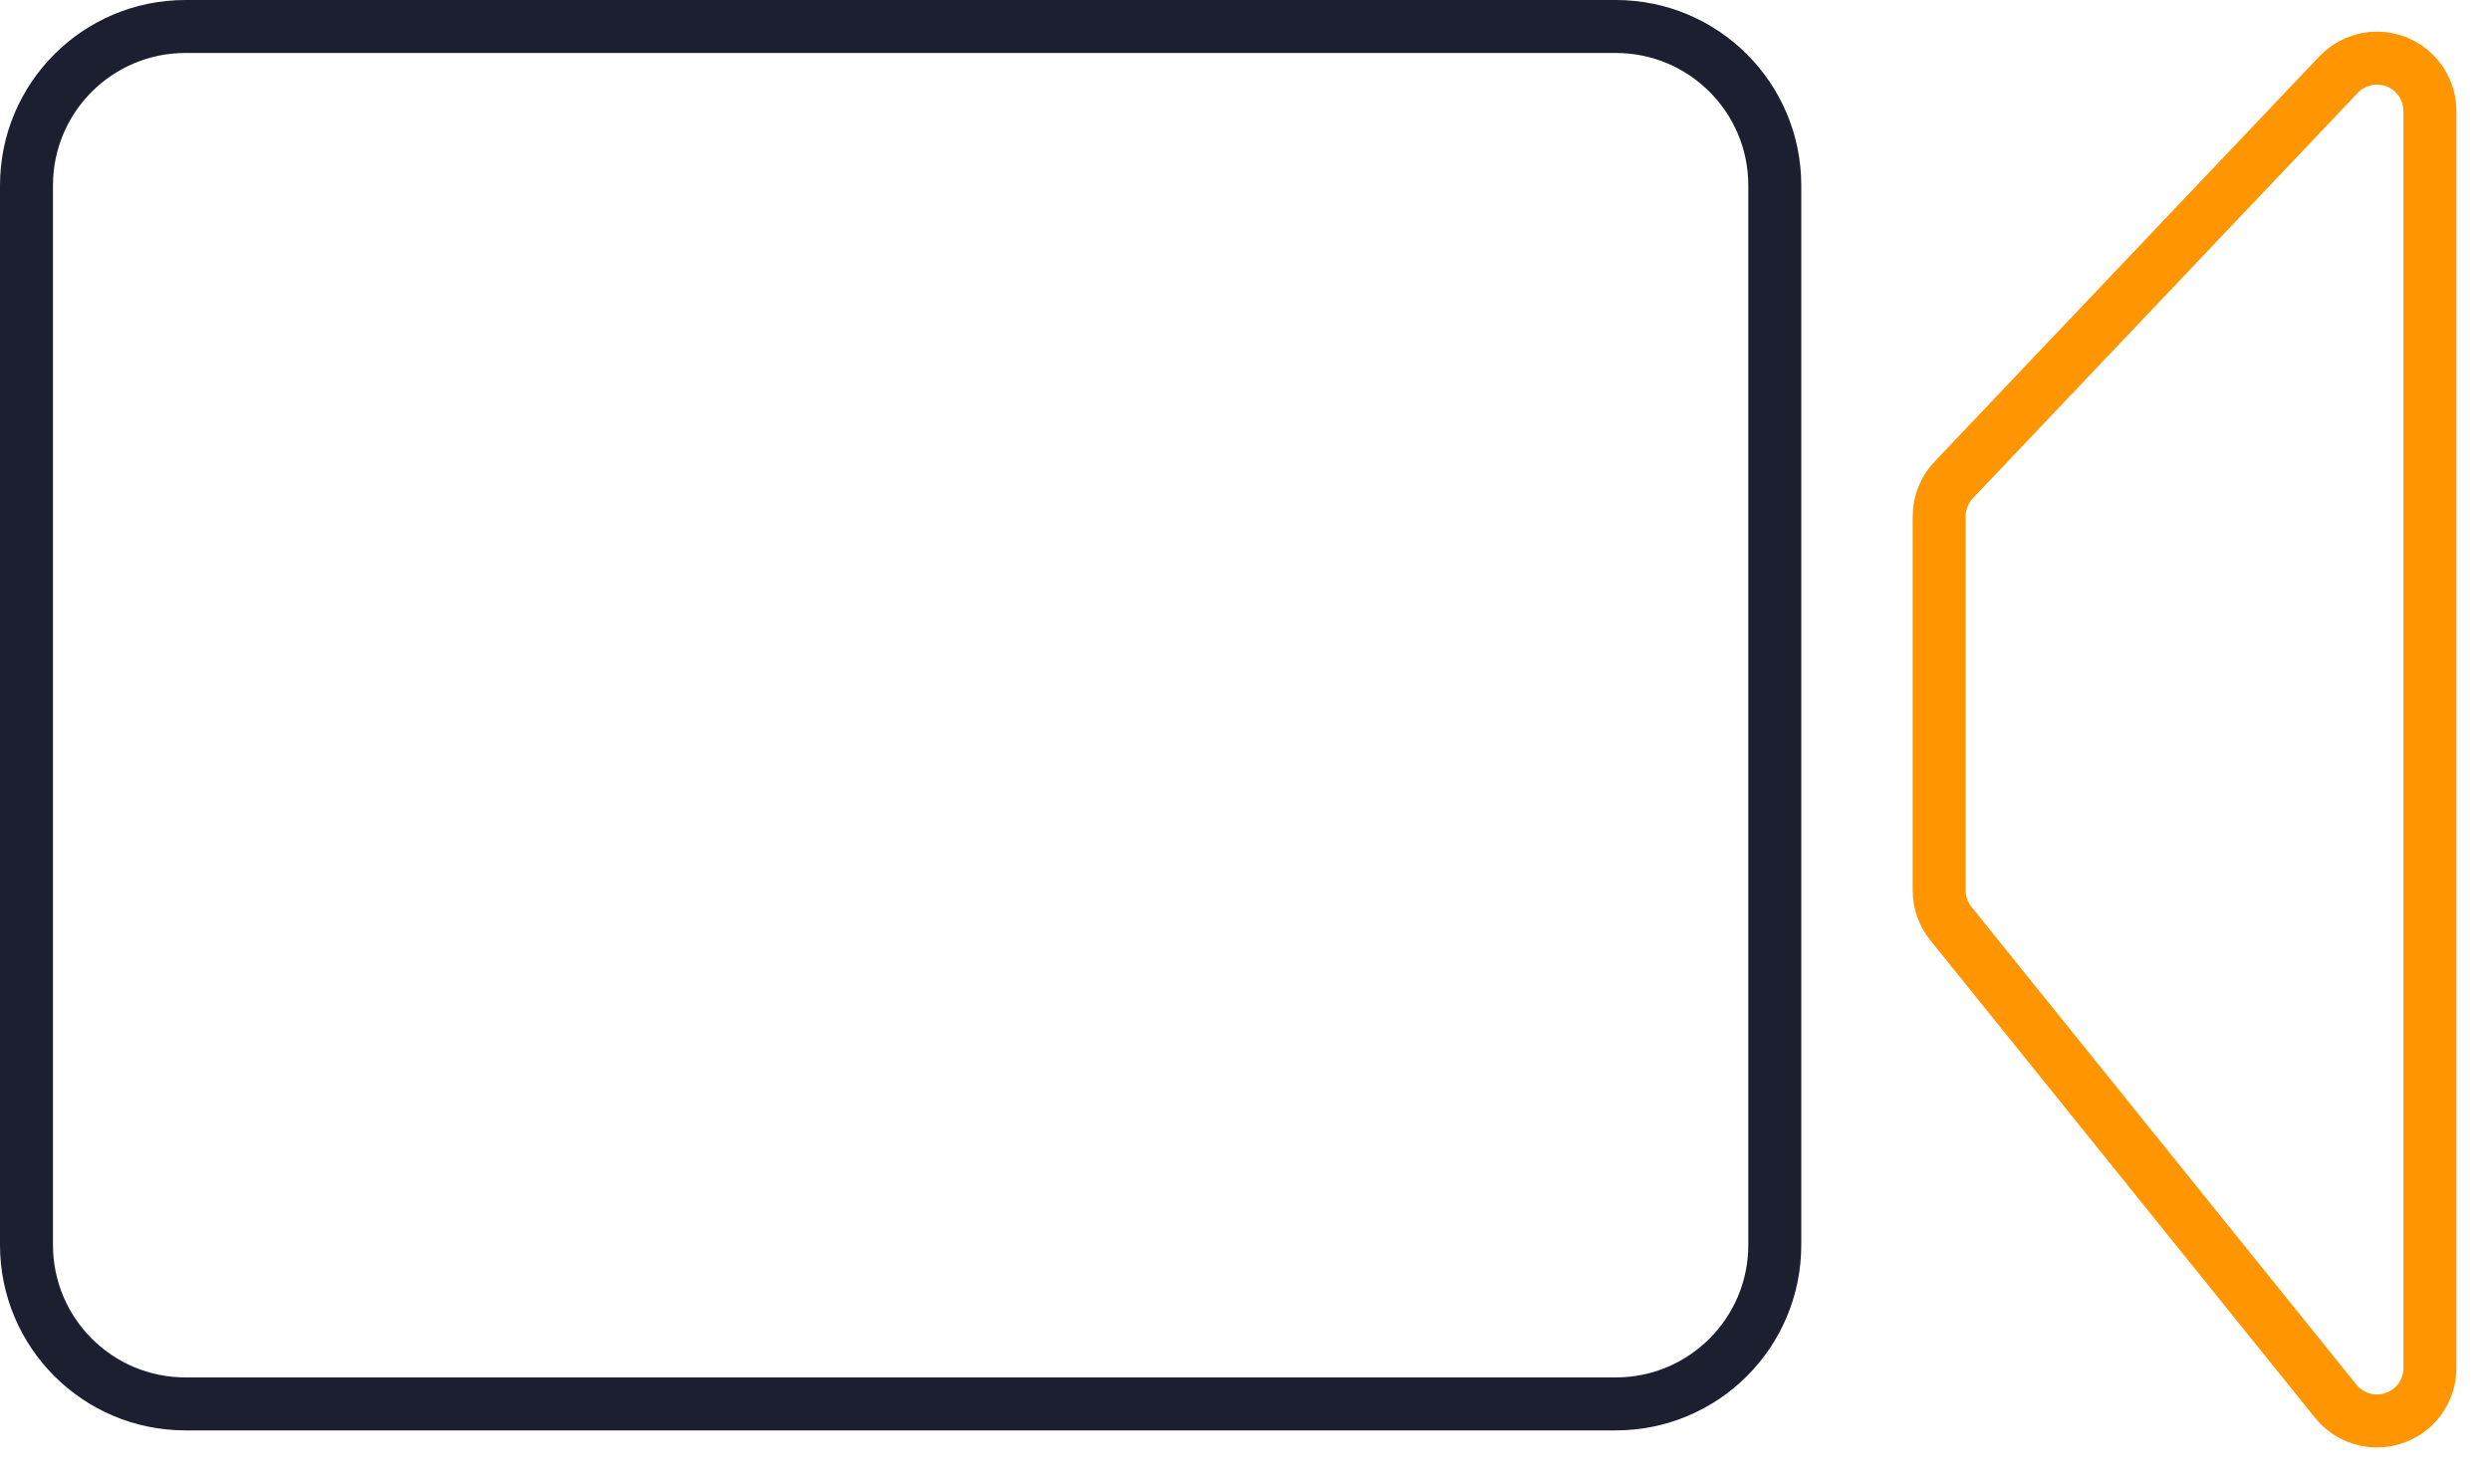
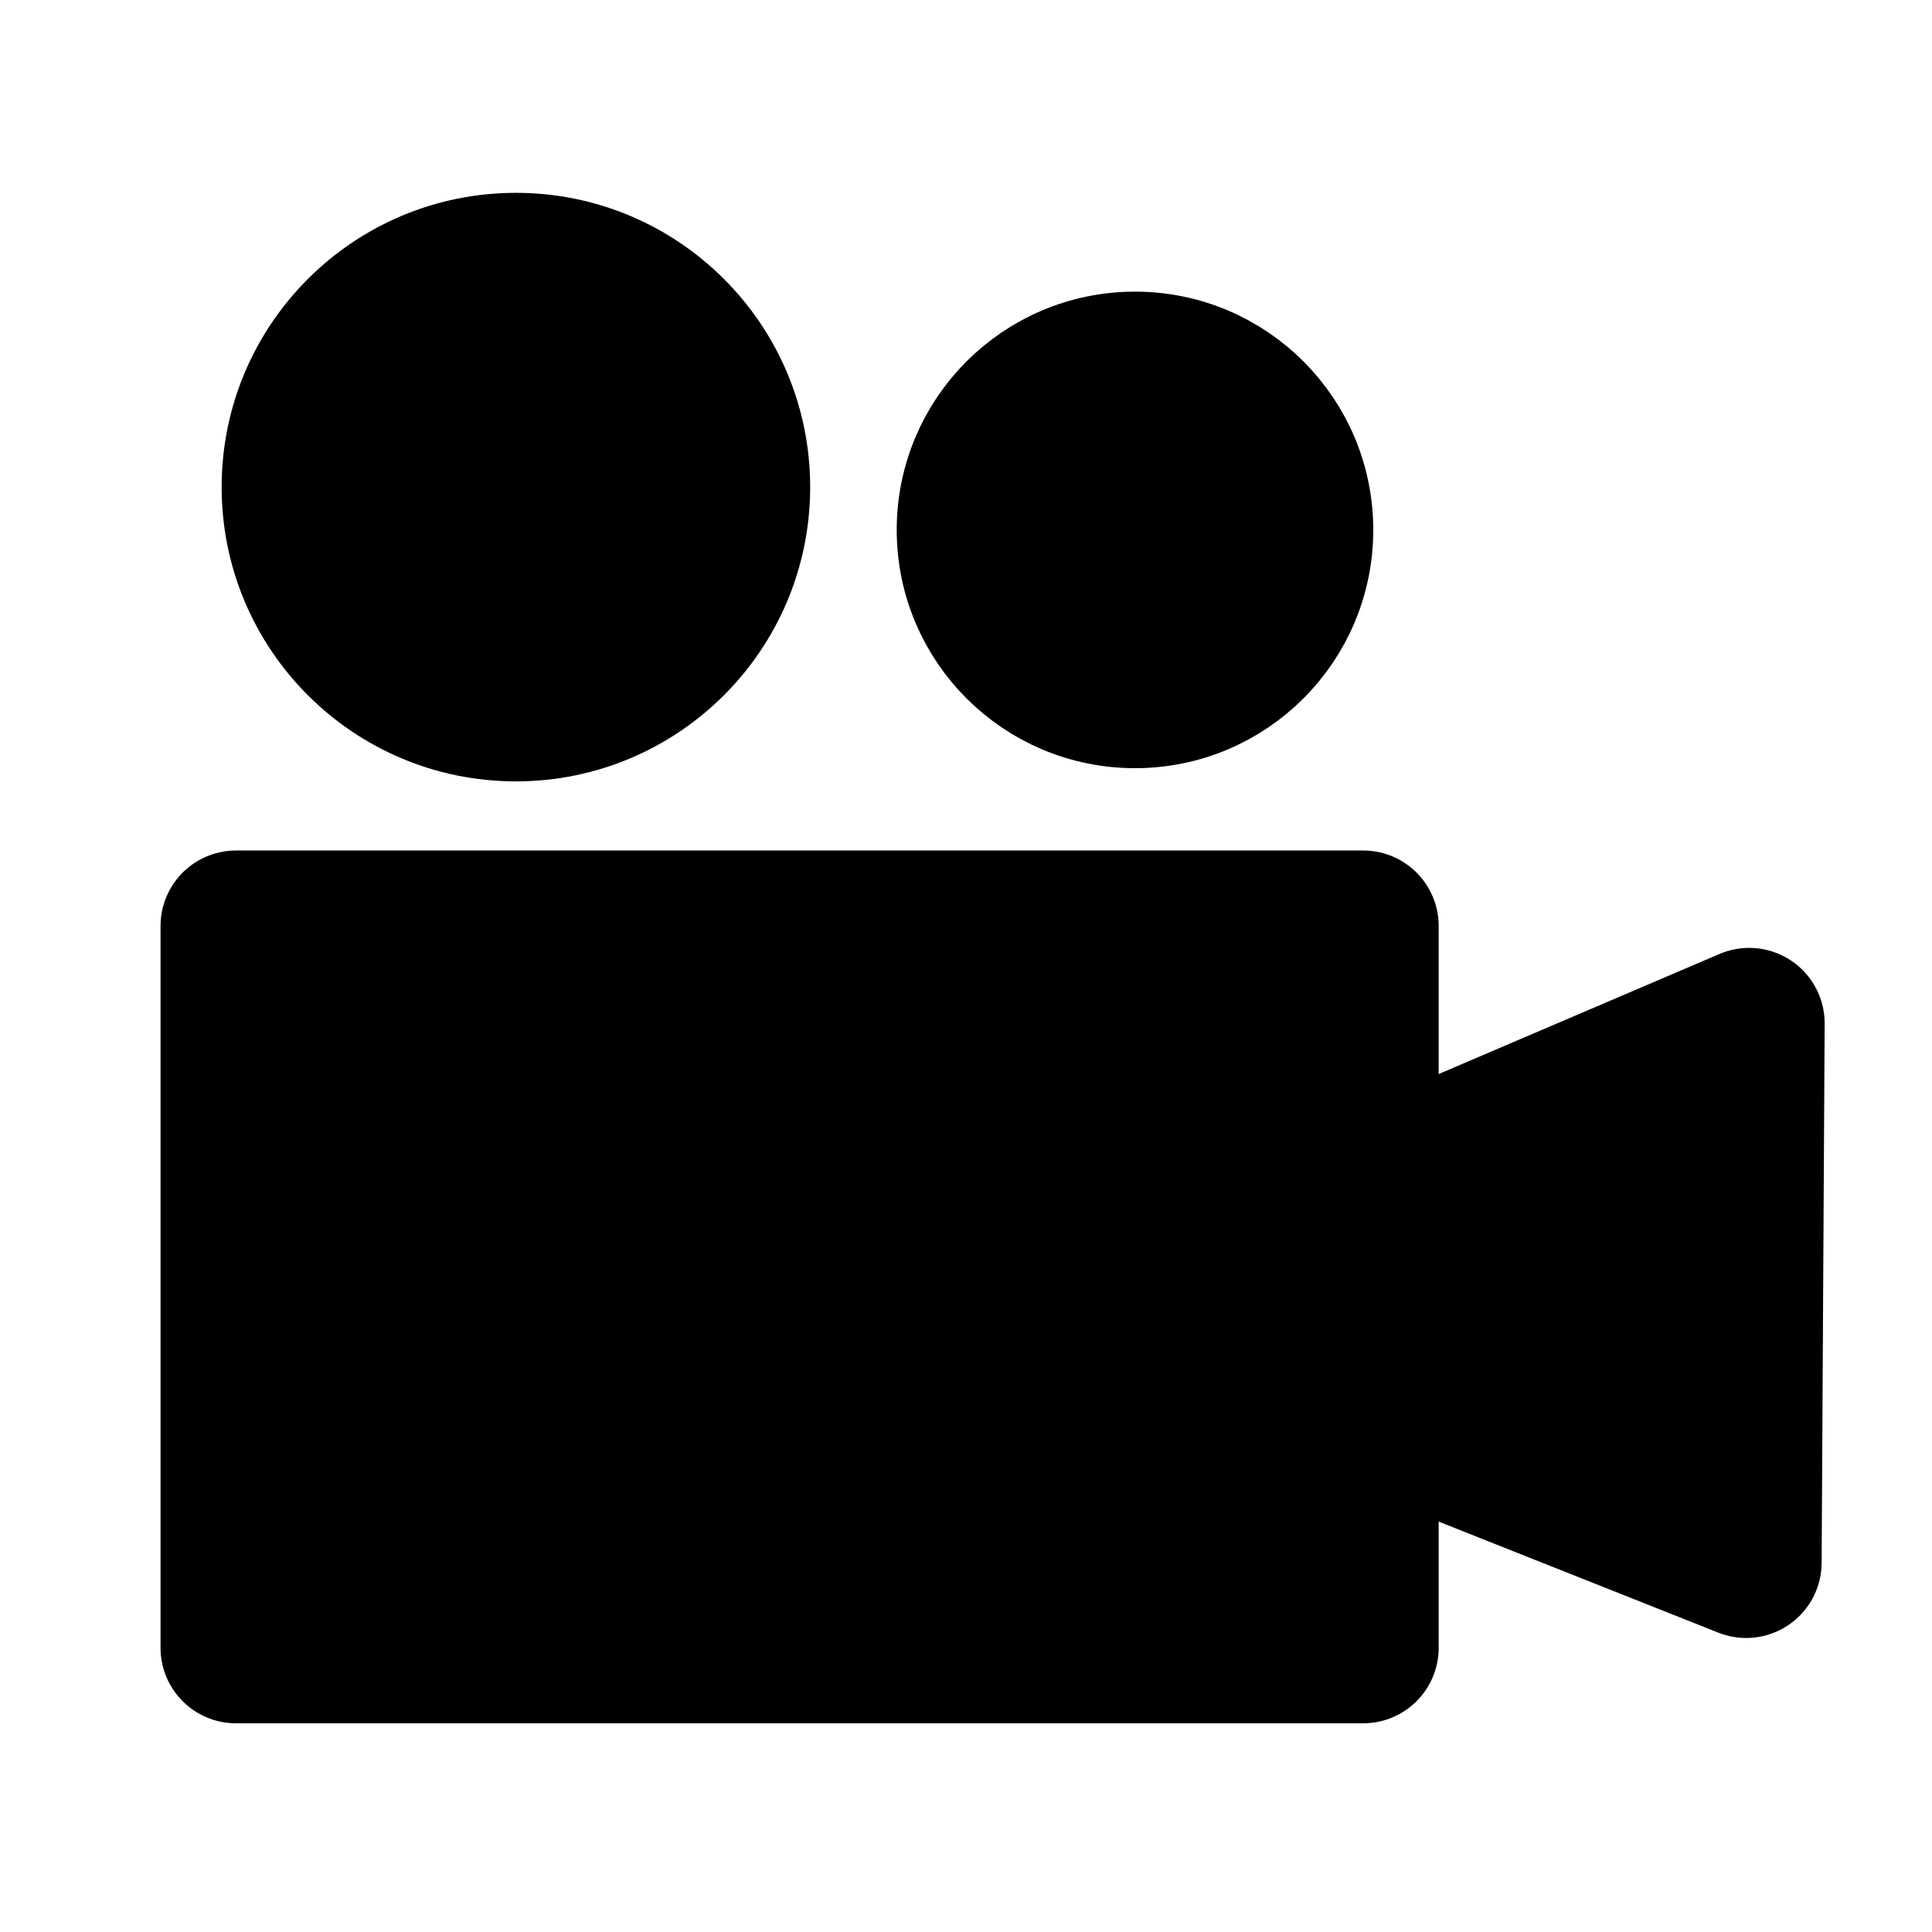
- <svg xmlns="http://www.w3.org/2000/svg" width="47px" height="28px" viewBox="0 0 47 28" version="1.1">
-   <defs />
-   <g id="Template-3---Bitcoin-resources" stroke="none" stroke-width="1" fill="none" fill-rule="evenodd">
-     <g id="22.01.18-Bitcoin.org_Bitcoin-resources_Desktop-1200px--" transform="translate(-777, -1143)">
-       <g id="//contenct" transform="translate(215, 555)">
-         <g id="box5" transform="translate(400, 530)">
-           <g id="icon/documentaries" transform="translate(155, 42)">
-             <g id="icon">
-               <rect id="Rectangle-3" x="0" y="0" width="60" height="60" />
-               <g id="Group-2" transform="translate(7, 15)">
-                 <rect id="Rectangle-2" stroke="#1C1F30" x="0.5" y="1.5" width="33" height="26" rx="3" />
-                 <path d="M36.603,10.746 L36.603,17.808 C36.603,18.036 36.681,18.257 36.825,18.435 L44.088,27.45 C44.434,27.88 45.064,27.947 45.494,27.601 C45.729,27.411 45.866,27.125 45.866,26.822 L45.866,3.097 C45.866,2.545 45.419,2.097 44.866,2.097 C44.592,2.097 44.33,2.21 44.141,2.409 L36.878,10.058 C36.702,10.243 36.603,10.49 36.603,10.746 Z" id="Path-2" stroke="#FF9500" />
-               </g>
-             </g>
-           </g>
-         </g>
-       </g>
-     </g>
+ <svg xmlns="http://www.w3.org/2000/svg" width="32" height="32">
+   <g transform="translate(0 -1020.362)">
+     <rect width="18.67" height="11.956" x="3.909" y="-1047.655" transform="scale(1 -1)" stroke="#000" stroke-width="2.5" stroke-linecap="round" stroke-linejoin="round" />
+     <rect width="728.571" height="131.429" x="-531.429" y="-130.495" />
+     <path d="M23.026 1043.901l5.896 2.341.05-8.93-6.009 2.569z" stroke="#000" stroke-width="2.5" stroke-linecap="round" stroke-linejoin="round" />
+     <path d="M21.999 1029.139c0 1.767-1.432 3.2-3.2 3.2-1.767 0-3.2-1.432-3.2-3.2 0-1.767 1.432-3.2 3.2-3.2 1.767 0 3.2 1.432 3.2 3.2z" stroke="#000" stroke-linecap="round" stroke-linejoin="round" stroke-width="1.493" />
+     <path d="M12.874 1028.43c0 2.391-1.938 4.329-4.329 4.329s-4.329-1.938-4.329-4.329 1.938-4.329 4.329-4.329 4.329 1.938 4.329 4.329z" stroke="#000" stroke-linecap="round" stroke-linejoin="round" stroke-width="1.09" />
  </g>
</svg>
